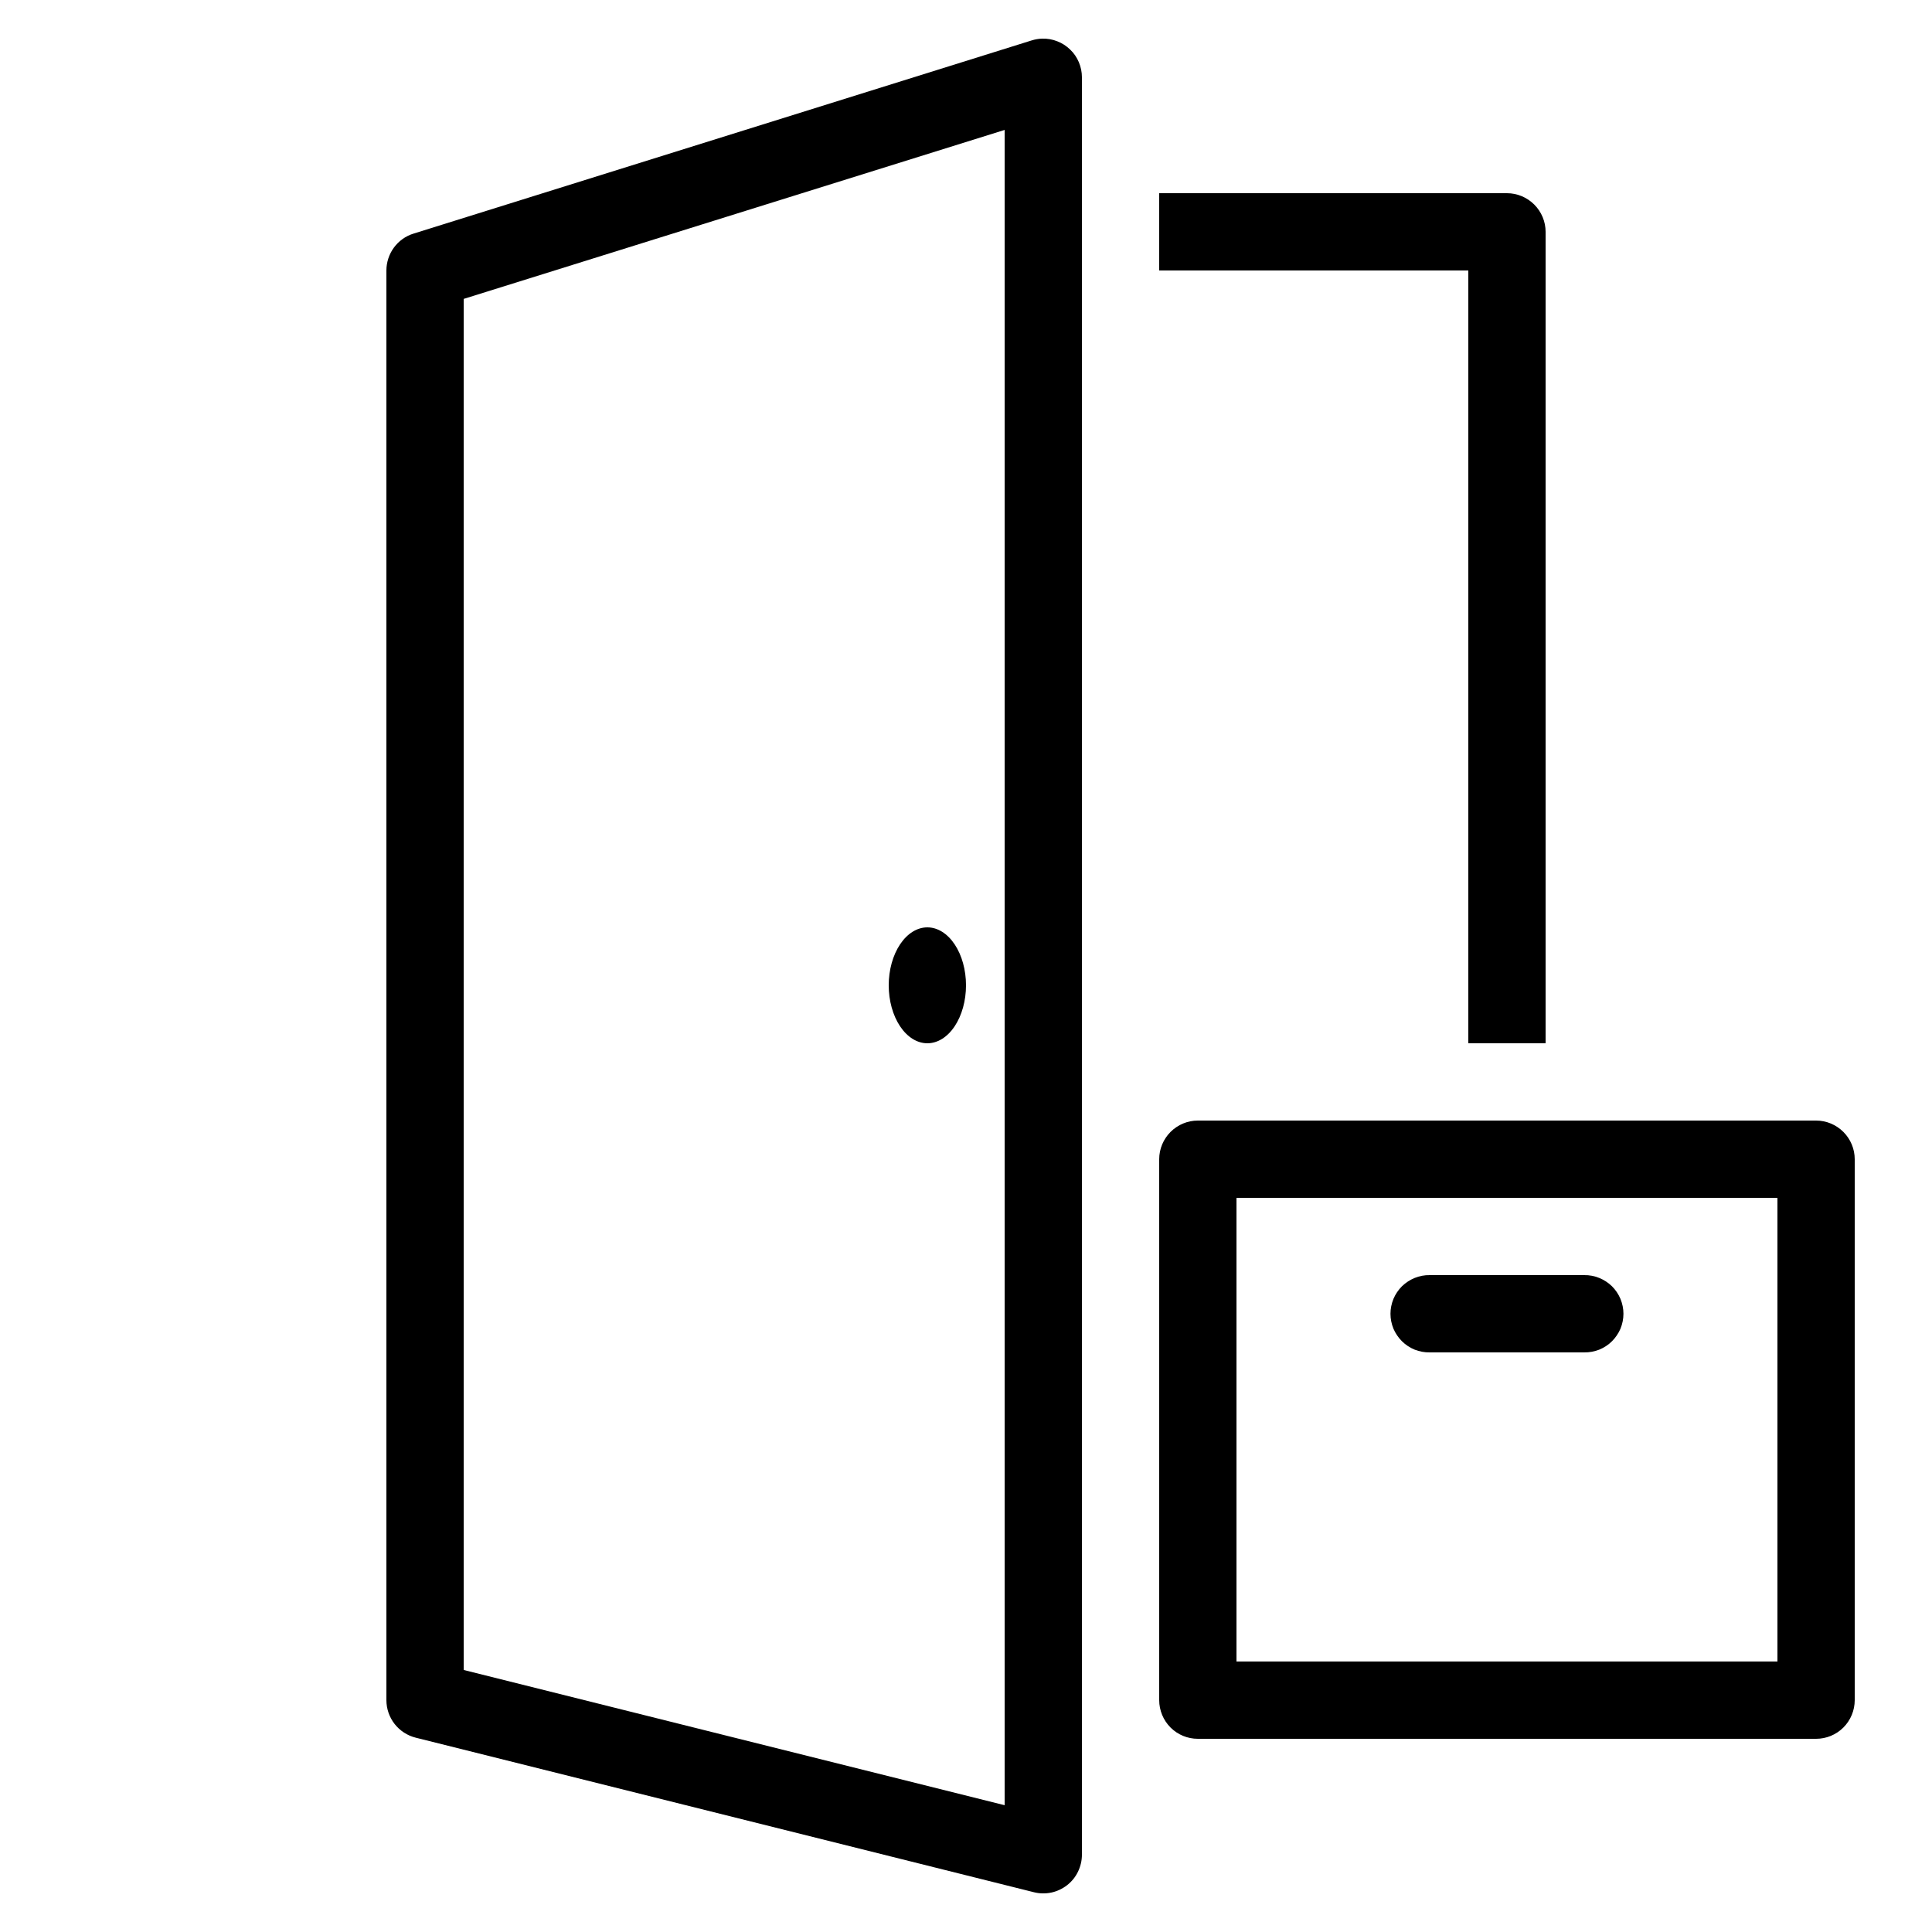
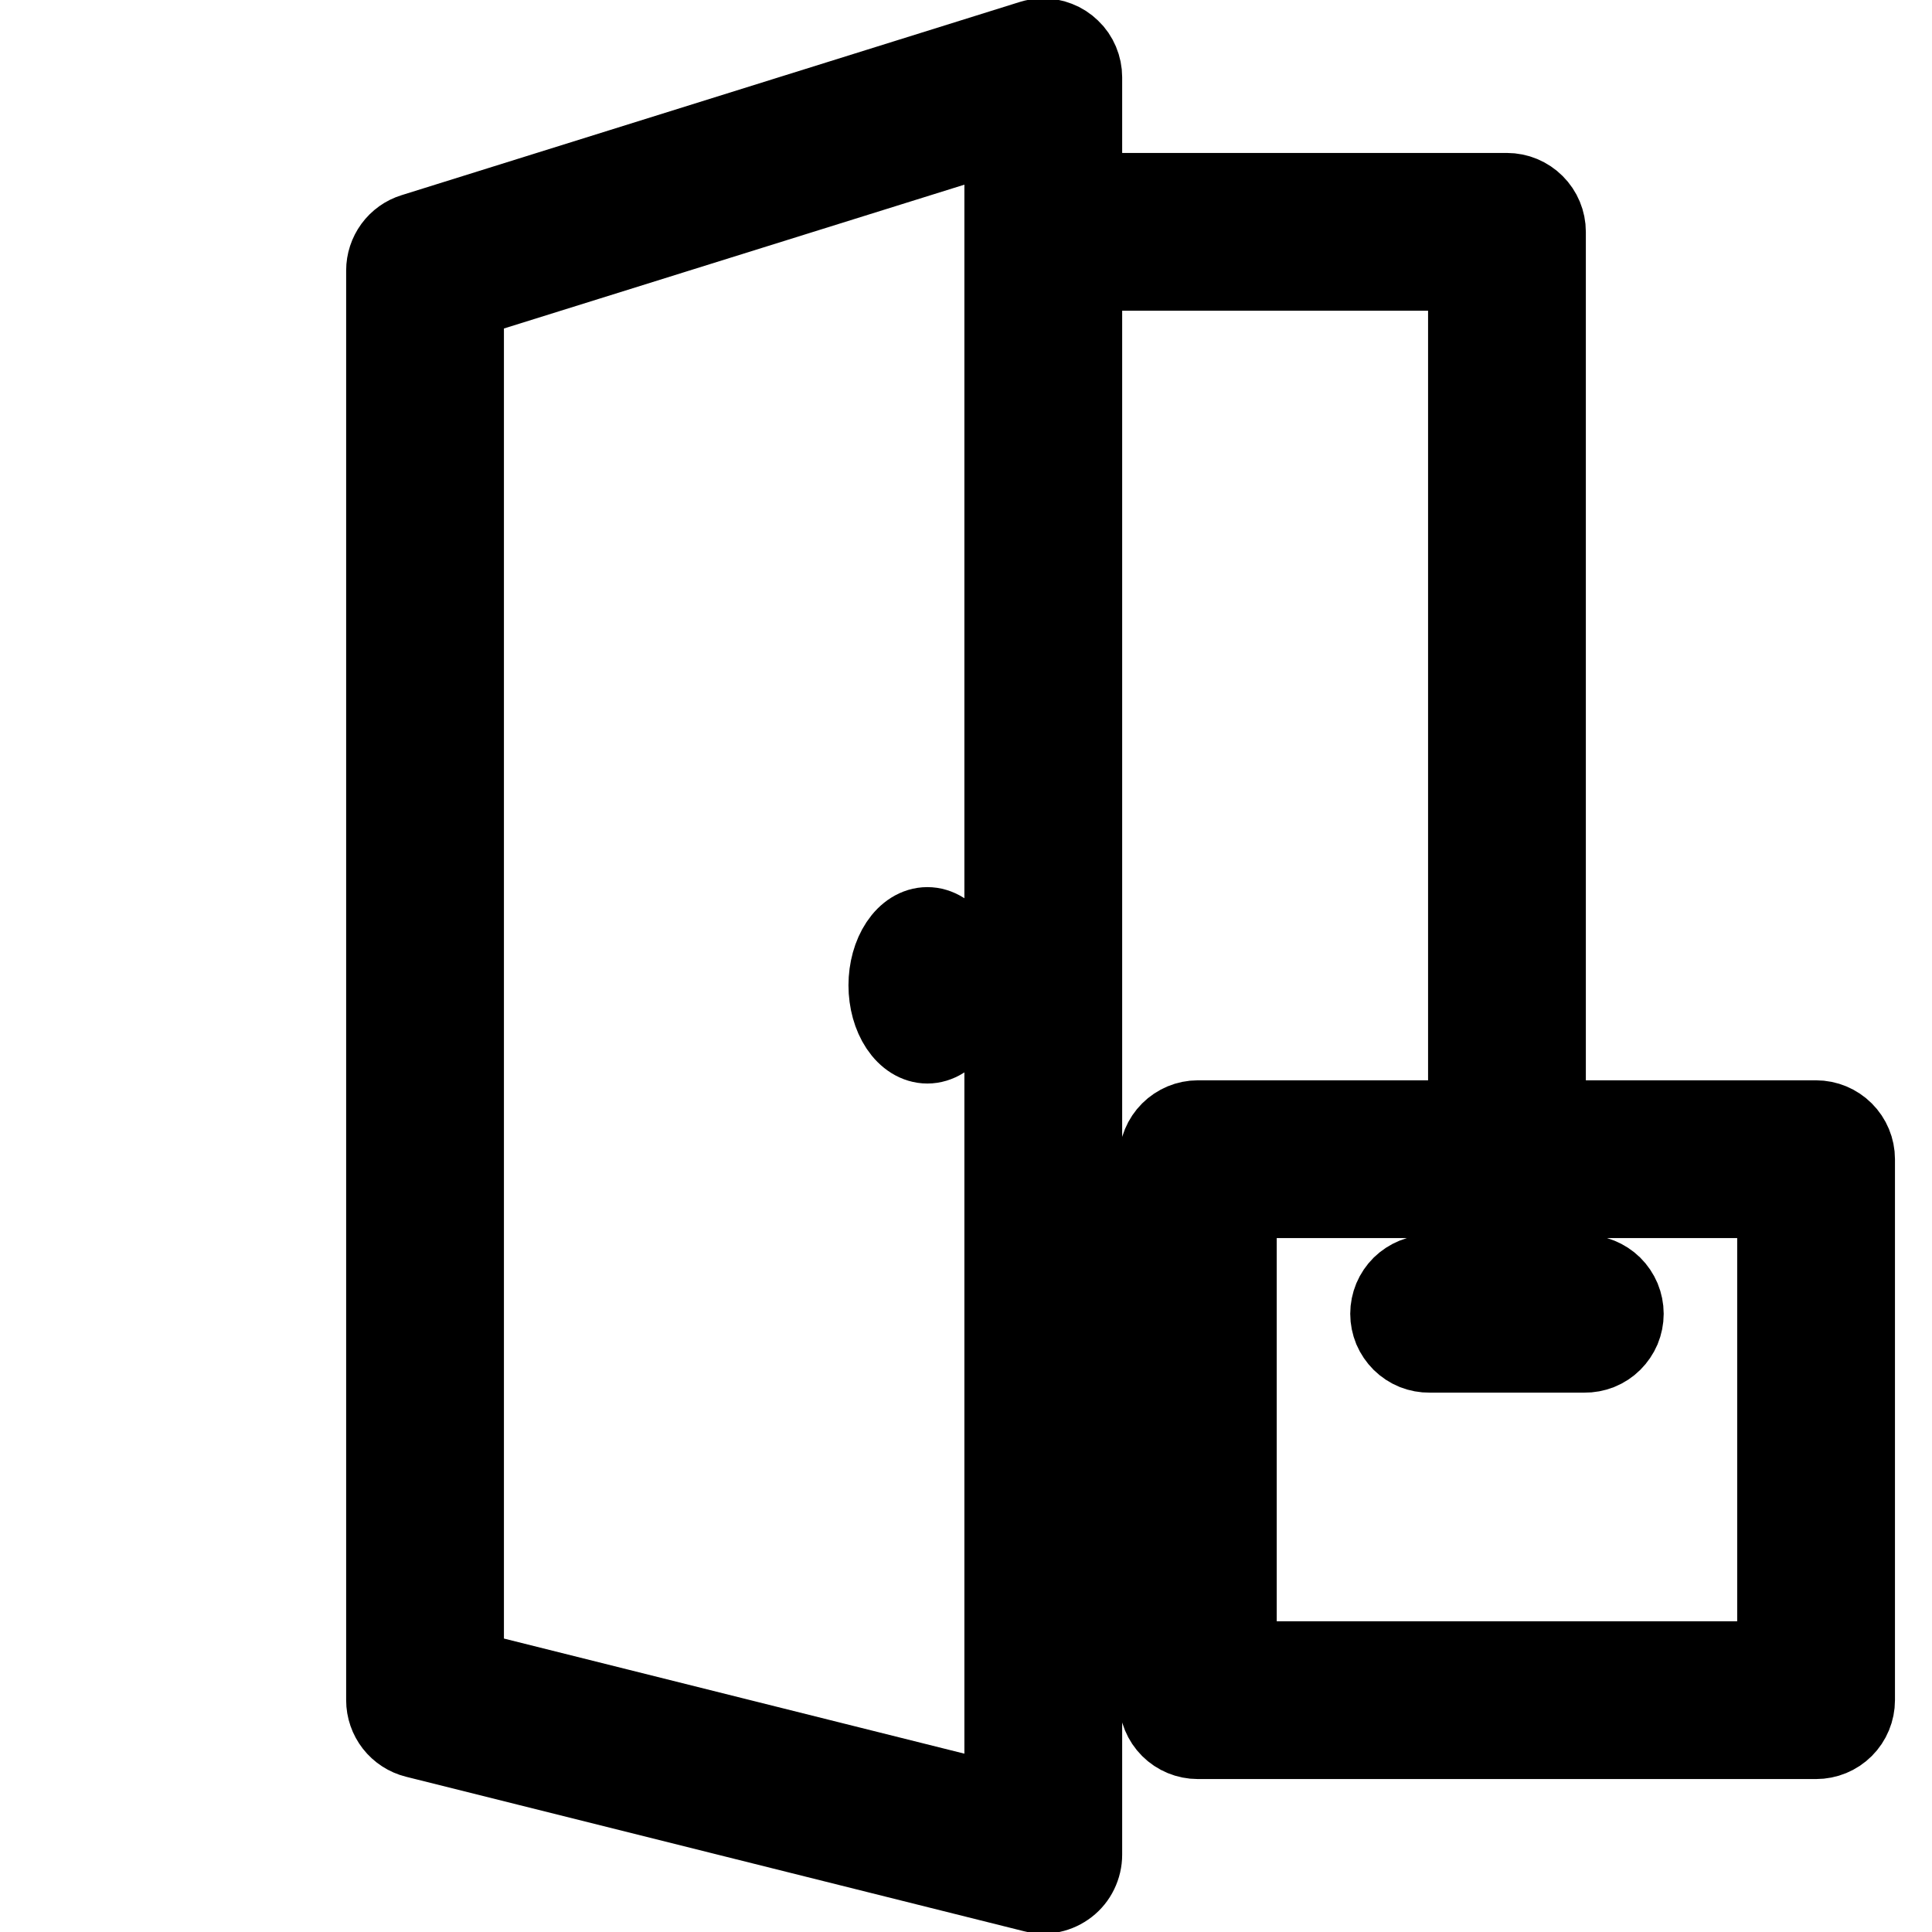
- <svg xmlns="http://www.w3.org/2000/svg" width="24" height="24" viewBox="0 0 24 24" fill="currentColor">
+ <svg xmlns="http://www.w3.org/2000/svg" width="24" height="24" viewBox="0 0 24 24" stroke="currentColor">
  <g id="Door to Door Delivery">
-     <path id="Vector" d="M12.946 0.48C12.902 0.481 12.858 0.489 12.816 0.502L5.137 2.902C5.039 2.932 4.954 2.993 4.893 3.076C4.833 3.158 4.8 3.258 4.8 3.36V21.12C4.8 21.227 4.836 21.331 4.902 21.416C4.968 21.5 5.06 21.56 5.164 21.586L12.844 23.506C12.915 23.524 12.988 23.525 13.06 23.51C13.131 23.495 13.198 23.463 13.255 23.419C13.313 23.374 13.36 23.316 13.391 23.251C13.423 23.185 13.44 23.113 13.44 23.04V0.96C13.44 0.896 13.427 0.832 13.402 0.773C13.377 0.714 13.341 0.66 13.294 0.616C13.248 0.571 13.194 0.536 13.134 0.513C13.074 0.489 13.01 0.478 12.946 0.48ZM12.48 1.614V22.425L5.76 20.745V3.713L12.48 1.614ZM14.4 2.4V3.36H18.24V12.96H19.2V2.88C19.2 2.753 19.149 2.631 19.059 2.541C18.969 2.451 18.847 2.4 18.72 2.4H14.4ZM11.52 11.52C11.393 11.52 11.271 11.596 11.181 11.731C11.091 11.866 11.04 12.049 11.04 12.24C11.04 12.431 11.091 12.614 11.181 12.749C11.271 12.884 11.393 12.96 11.52 12.96C11.647 12.96 11.769 12.884 11.859 12.749C11.949 12.614 12 12.431 12 12.24C12 12.049 11.949 11.866 11.859 11.731C11.769 11.596 11.647 11.52 11.52 11.52ZM14.88 13.92C14.753 13.92 14.631 13.971 14.541 14.061C14.451 14.151 14.4 14.273 14.4 14.4V21.12C14.4 21.247 14.451 21.37 14.541 21.46C14.631 21.55 14.753 21.6 14.88 21.6H22.56C22.687 21.6 22.809 21.55 22.899 21.46C22.989 21.37 23.04 21.247 23.04 21.12V14.4C23.04 14.273 22.989 14.151 22.899 14.061C22.809 13.971 22.687 13.92 22.56 13.92H14.88ZM15.36 14.88H22.08V20.64H15.36V14.88ZM17.76 15.84C17.696 15.839 17.633 15.851 17.574 15.875C17.515 15.899 17.462 15.934 17.416 15.978C17.371 16.023 17.335 16.076 17.31 16.135C17.286 16.194 17.273 16.257 17.273 16.32C17.273 16.384 17.286 16.447 17.31 16.506C17.335 16.564 17.371 16.617 17.416 16.662C17.462 16.707 17.515 16.742 17.574 16.766C17.633 16.789 17.696 16.801 17.76 16.8H19.68C19.744 16.801 19.807 16.789 19.866 16.766C19.925 16.742 19.979 16.707 20.024 16.662C20.069 16.617 20.105 16.564 20.13 16.506C20.154 16.447 20.167 16.384 20.167 16.32C20.167 16.257 20.154 16.194 20.13 16.135C20.105 16.076 20.069 16.023 20.024 15.978C19.979 15.934 19.925 15.899 19.866 15.875C19.807 15.851 19.744 15.839 19.68 15.84H17.76Z" fill="currentColor" />
+     <path id="Vector" d="M12.946 0.48C12.902 0.481 12.858 0.489 12.816 0.502L5.137 2.902C5.039 2.932 4.954 2.993 4.893 3.076C4.833 3.158 4.8 3.258 4.8 3.36V21.12C4.8 21.227 4.836 21.331 4.902 21.416C4.968 21.5 5.06 21.56 5.164 21.586L12.844 23.506C12.915 23.524 12.988 23.525 13.06 23.51C13.131 23.495 13.198 23.463 13.255 23.419C13.313 23.374 13.36 23.316 13.391 23.251C13.423 23.185 13.44 23.113 13.44 23.04V0.96C13.44 0.896 13.427 0.832 13.402 0.773C13.377 0.714 13.341 0.66 13.294 0.616C13.248 0.571 13.194 0.536 13.134 0.513C13.074 0.489 13.01 0.478 12.946 0.48ZM12.48 1.614V22.425L5.76 20.745V3.713L12.48 1.614ZM14.4 2.4V3.36H18.24V12.96H19.2V2.88C19.2 2.753 19.149 2.631 19.059 2.541C18.969 2.451 18.847 2.4 18.72 2.4H14.4ZM11.52 11.52C11.393 11.52 11.271 11.596 11.181 11.731C11.091 11.866 11.04 12.049 11.04 12.24C11.04 12.431 11.091 12.614 11.181 12.749C11.271 12.884 11.393 12.96 11.52 12.96C11.647 12.96 11.769 12.884 11.859 12.749C11.949 12.614 12 12.431 12 12.24C12 12.049 11.949 11.866 11.859 11.731C11.769 11.596 11.647 11.52 11.52 11.52ZM14.88 13.92C14.753 13.92 14.631 13.971 14.541 14.061C14.451 14.151 14.4 14.273 14.4 14.4V21.12C14.4 21.247 14.451 21.37 14.541 21.46C14.631 21.55 14.753 21.6 14.88 21.6H22.56C22.687 21.6 22.809 21.55 22.899 21.46C22.989 21.37 23.04 21.247 23.04 21.12V14.4C23.04 14.273 22.989 14.151 22.899 14.061C22.809 13.971 22.687 13.92 22.56 13.92H14.88ZM15.36 14.88H22.08V20.64H15.36V14.88ZM17.76 15.84C17.696 15.839 17.633 15.851 17.574 15.875C17.515 15.899 17.462 15.934 17.416 15.978C17.371 16.023 17.335 16.076 17.31 16.135C17.286 16.194 17.273 16.257 17.273 16.32C17.273 16.384 17.286 16.447 17.31 16.506C17.335 16.564 17.371 16.617 17.416 16.662C17.462 16.707 17.515 16.742 17.574 16.766C17.633 16.789 17.696 16.801 17.76 16.8H19.68C19.744 16.801 19.807 16.789 19.866 16.766C19.925 16.742 19.979 16.707 20.024 16.662C20.069 16.617 20.105 16.564 20.13 16.506C20.154 16.447 20.167 16.384 20.167 16.32C20.167 16.257 20.154 16.194 20.13 16.135C20.105 16.076 20.069 16.023 20.024 15.978C19.979 15.934 19.925 15.899 19.866 15.875C19.807 15.851 19.744 15.839 19.68 15.84H17.76Z" stroke="currentColor" />
  </g>
</svg>
